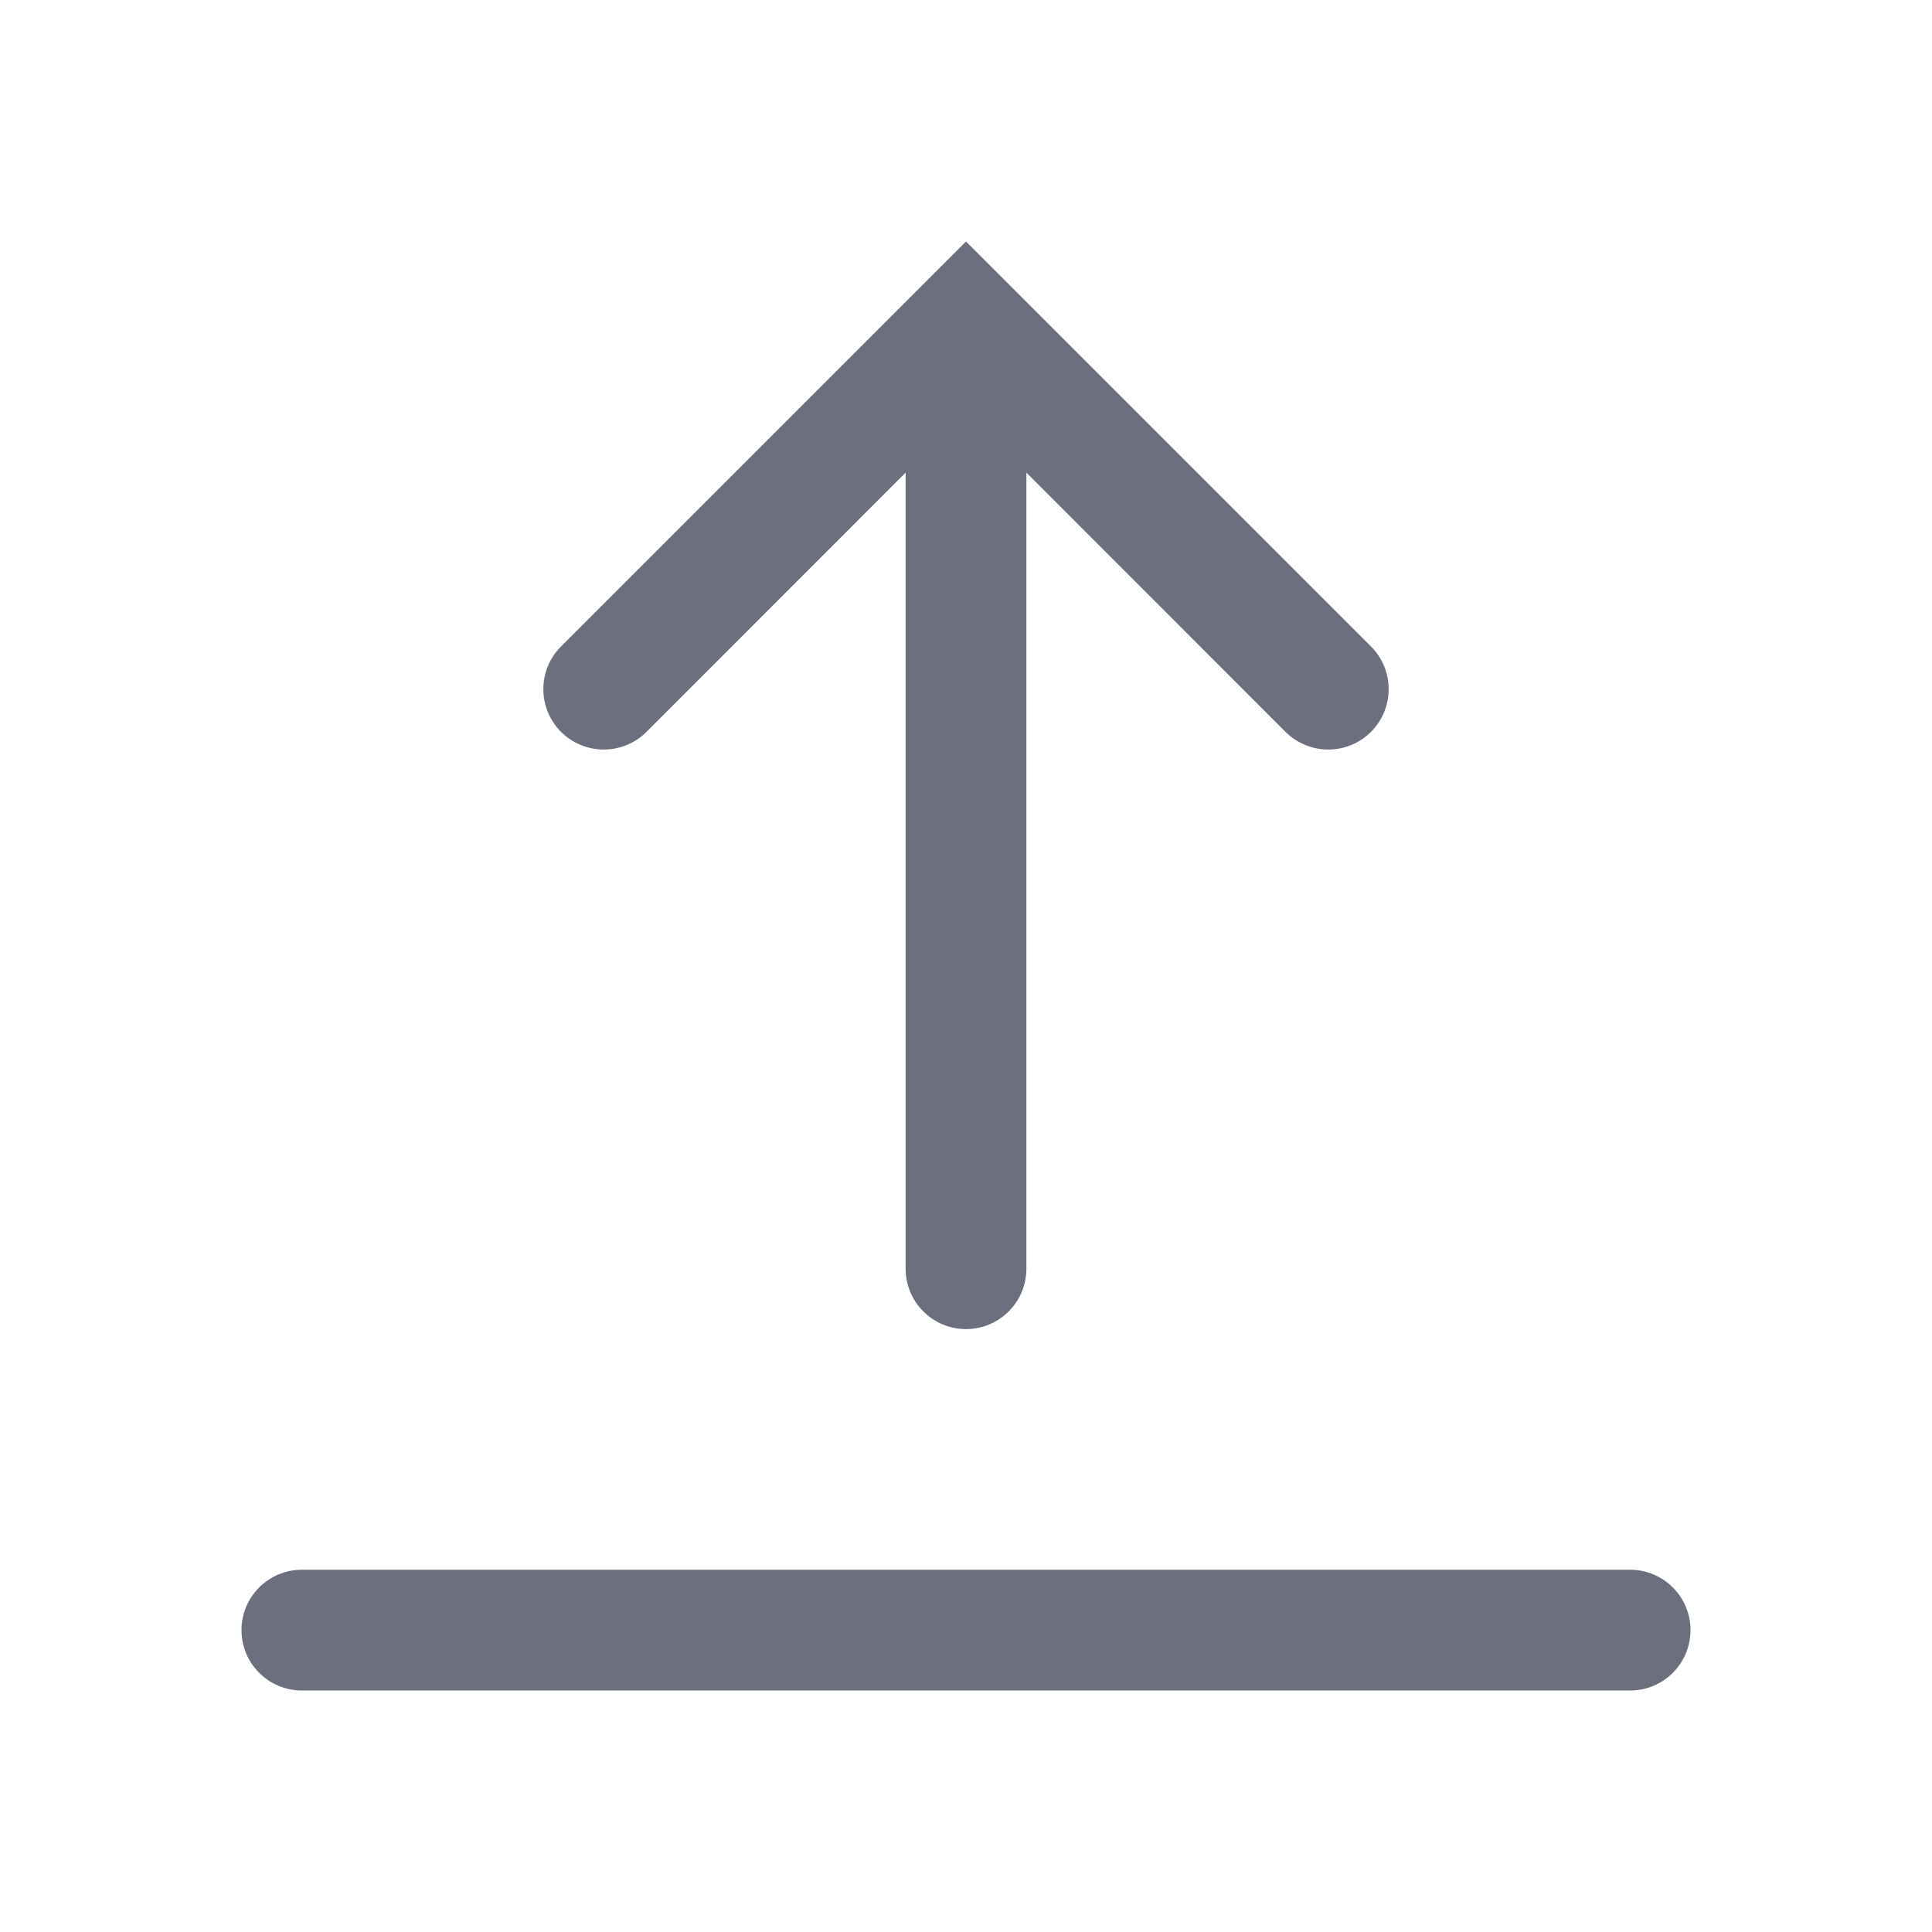
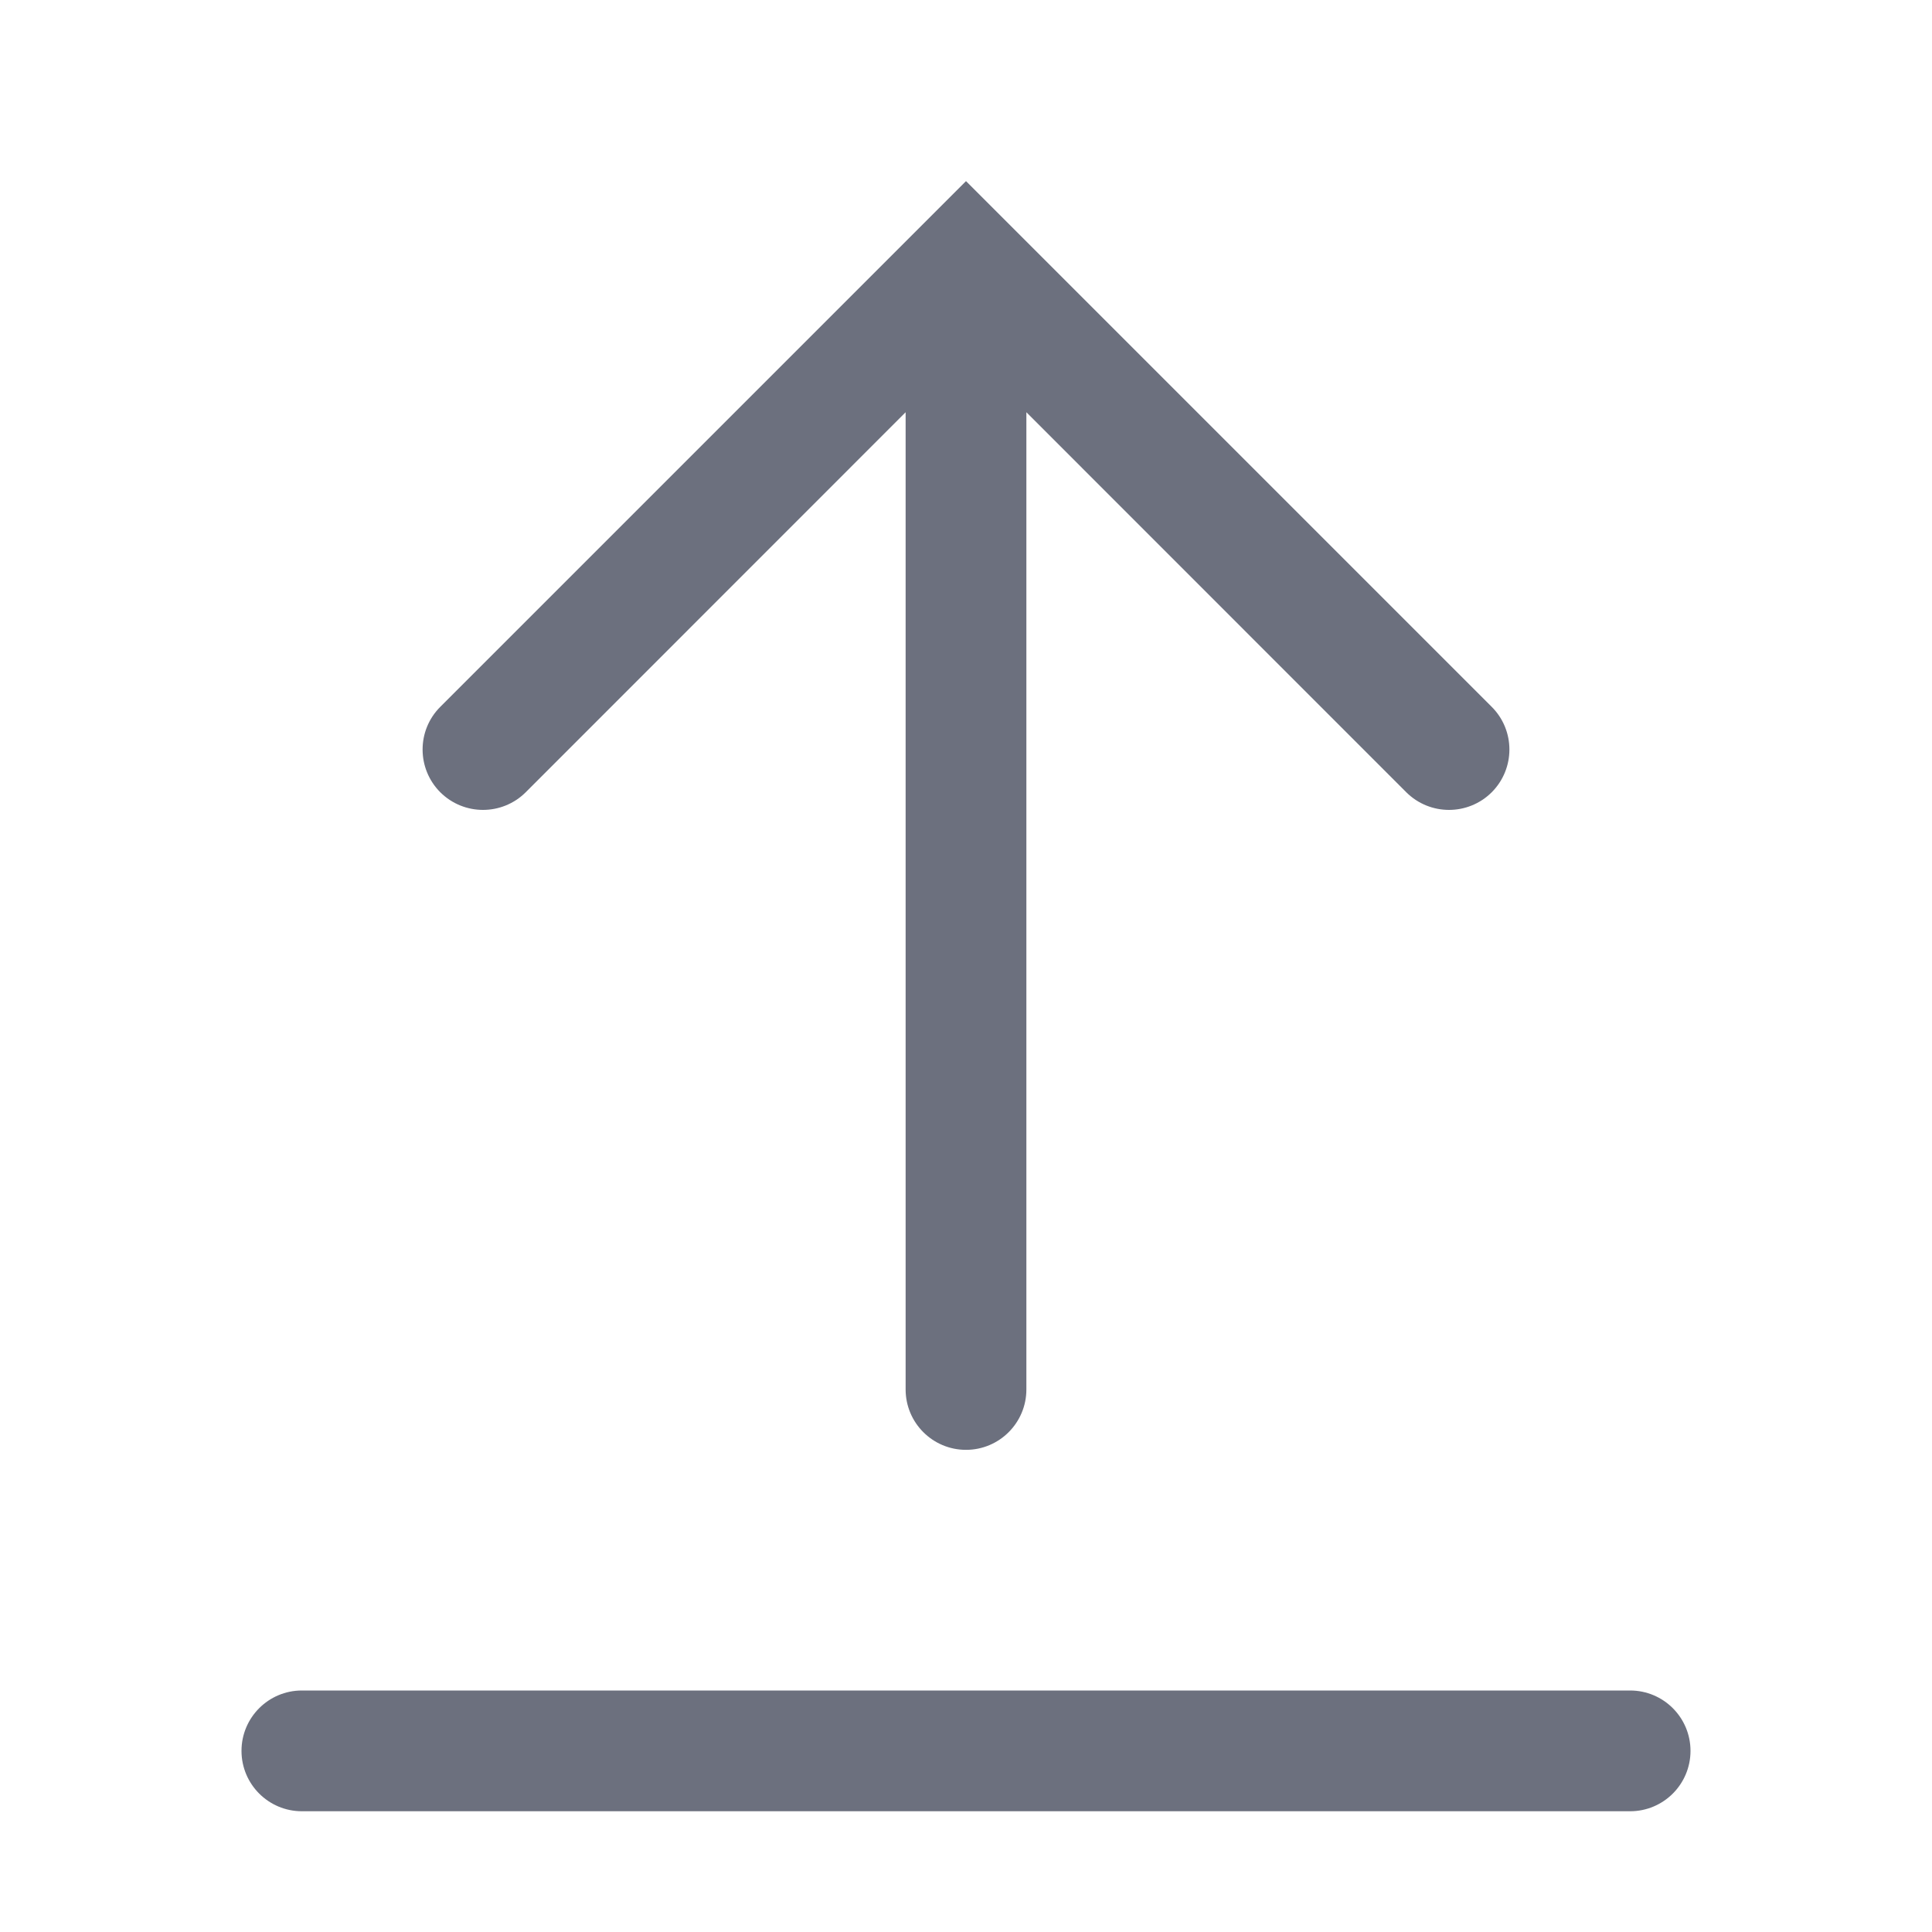
<svg xmlns="http://www.w3.org/2000/svg" width="16" height="16" viewBox="0 0 16 16" fill="none">
-   <rect x="2" y="13" width="12" height="1" rx="0.5" fill="#6C707E" />
-   <path fill-rule="evenodd" clip-rule="evenodd" d="M11.354 5.354C11.549 5.549 11.549 5.865 11.354 6.061C11.158 6.256 10.842 6.256 10.646 6.061L8.5 3.914L8.5 10.507C8.5 10.783 8.276 11.007 8 11.007C7.724 11.007 7.5 10.783 7.5 10.507L7.5 3.914L5.354 6.061C5.158 6.256 4.842 6.256 4.646 6.061C4.451 5.865 4.451 5.549 4.646 5.354L7.646 2.354L8 2L8.354 2.354L11.354 5.354Z" fill="#6C707E" />
+   <rect x="2" y="14" width="12" height="1" rx="0.5" fill="#6C707E" />
+   <path fill-rule="evenodd" clip-rule="evenodd" d="M12.354 5.854C12.549 6.049 12.549 6.365 12.354 6.561C12.158 6.756 11.842 6.756 11.646 6.561L8.5 3.414L8.5 11.507C8.5 11.783 8.276 12.007 8 12.007C7.724 12.007 7.5 11.783 7.5 11.507L7.5 3.414L4.354 6.561C4.158 6.756 3.842 6.756 3.646 6.561C3.451 6.365 3.451 6.049 3.646 5.854L7.646 1.854L8 1.5L8.354 1.854L12.354 5.854Z" fill="#6C707E" />
</svg>
